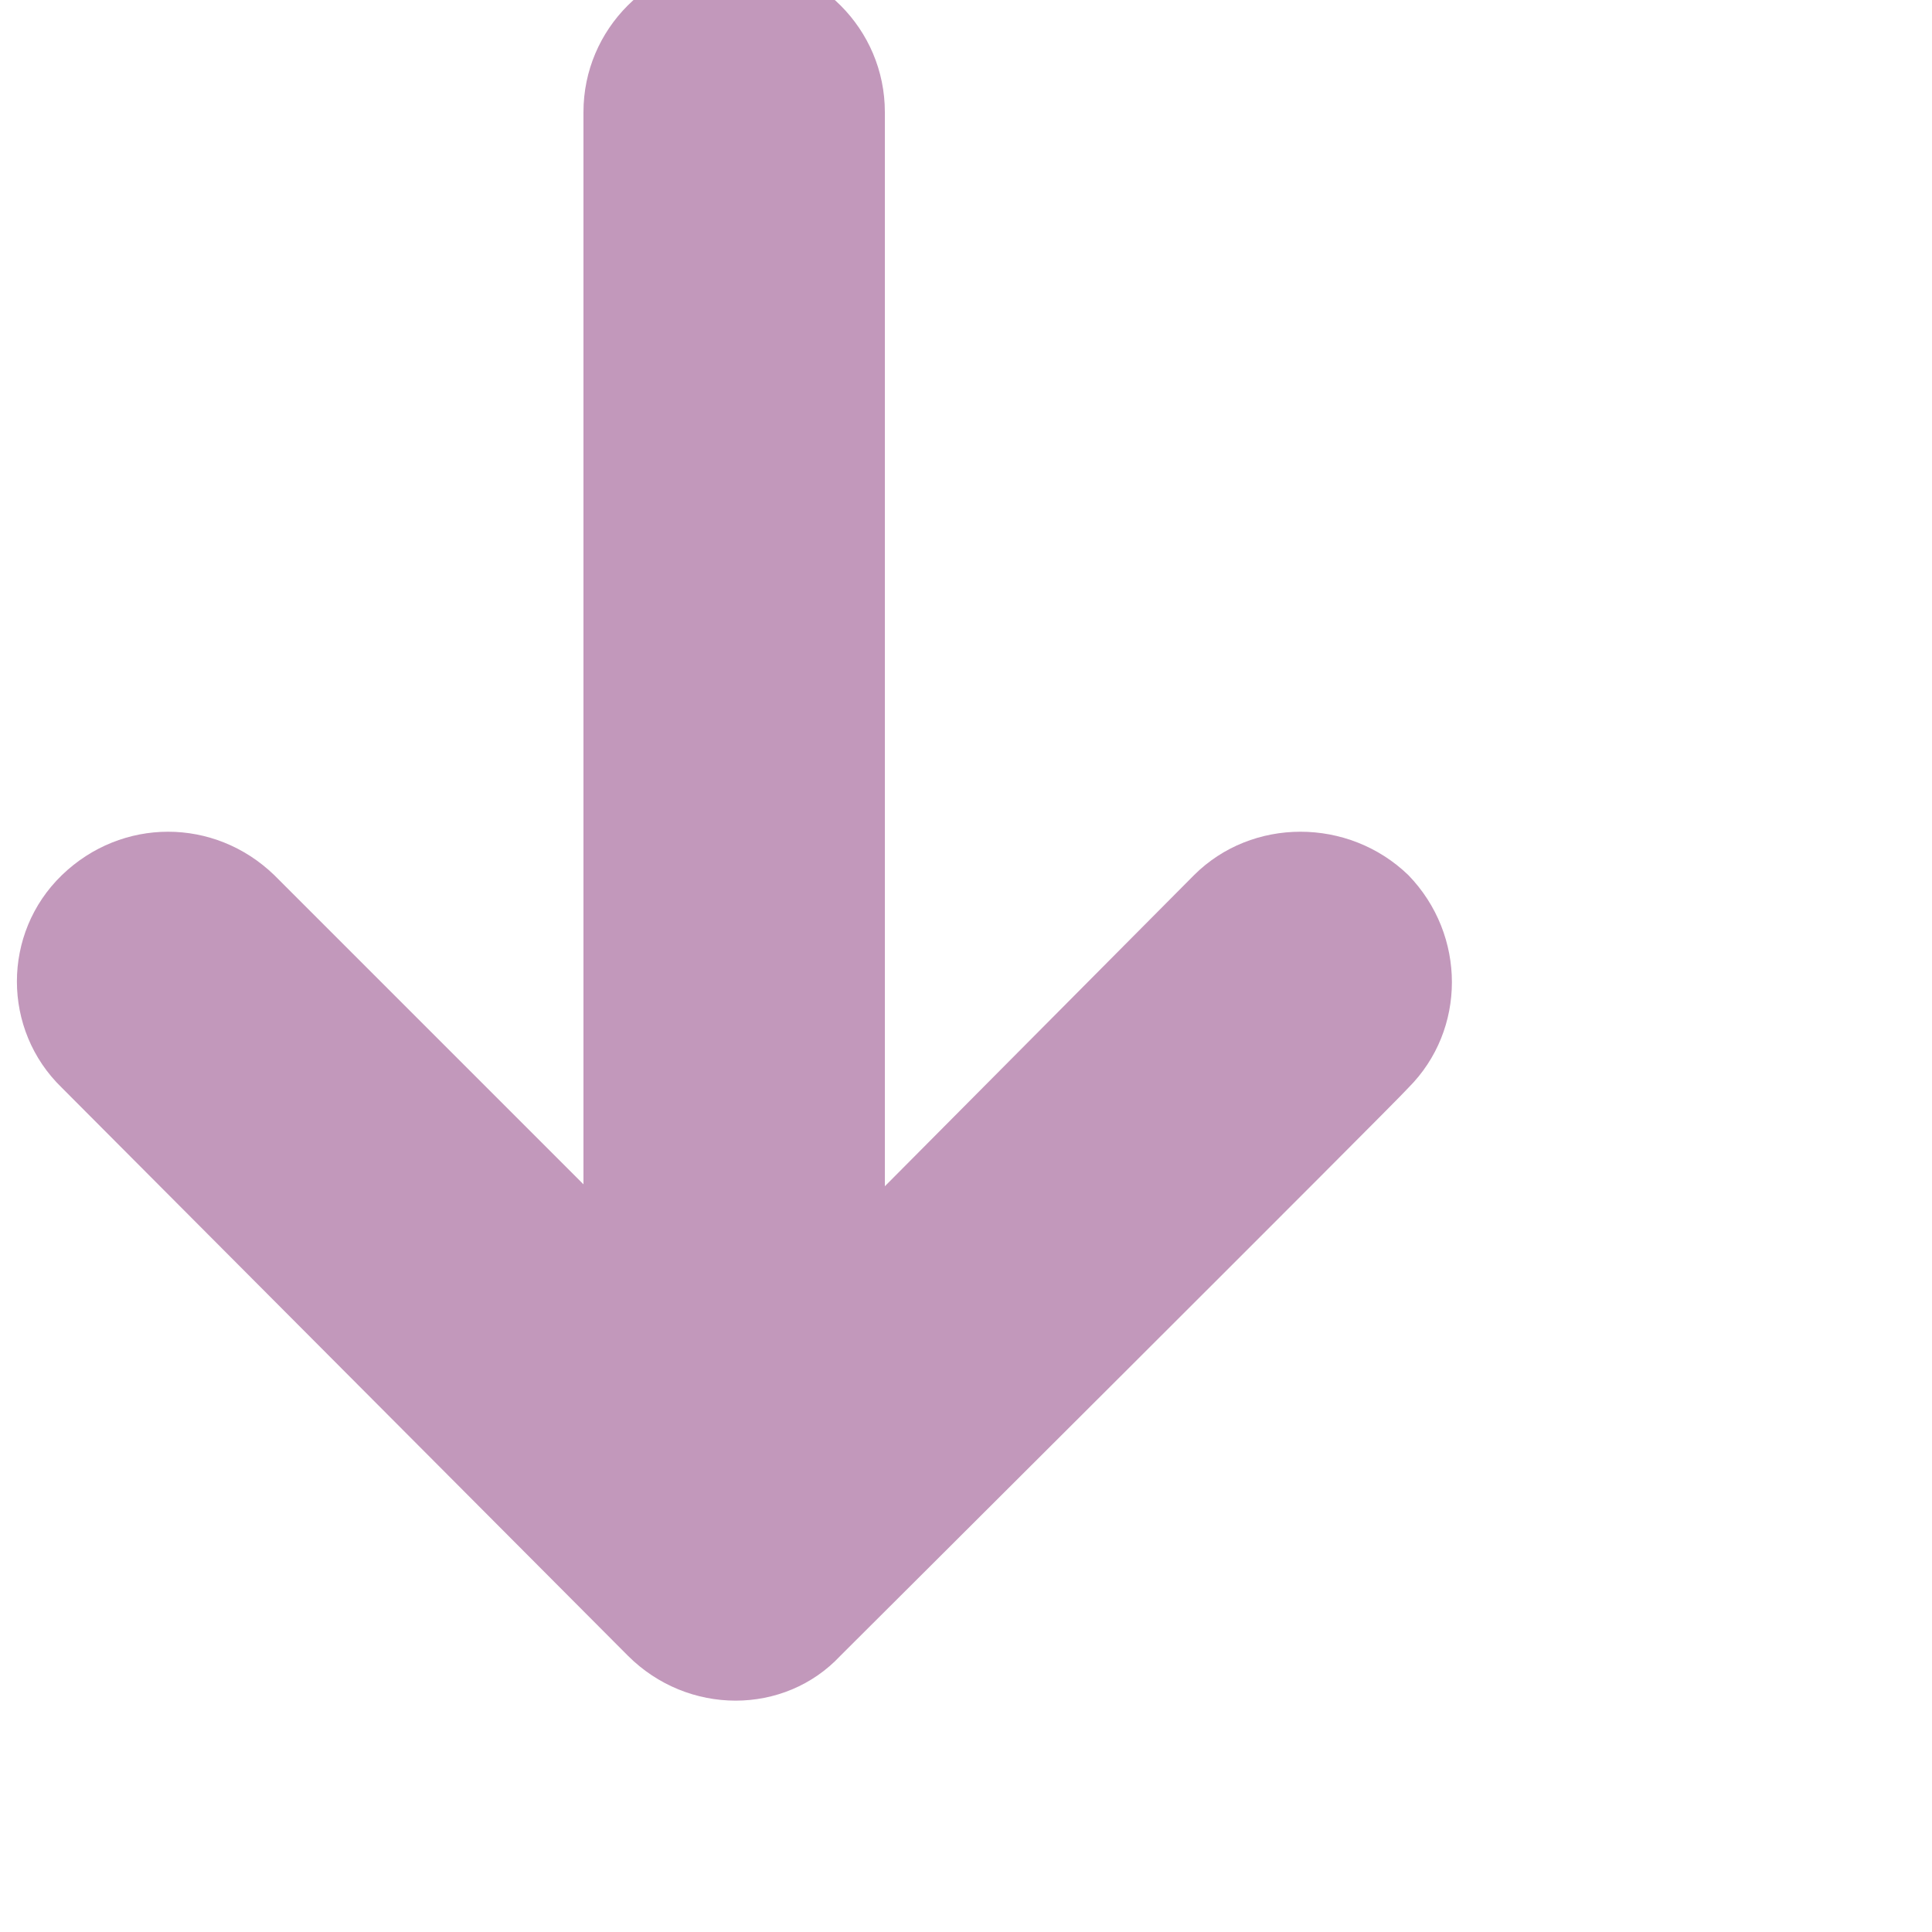
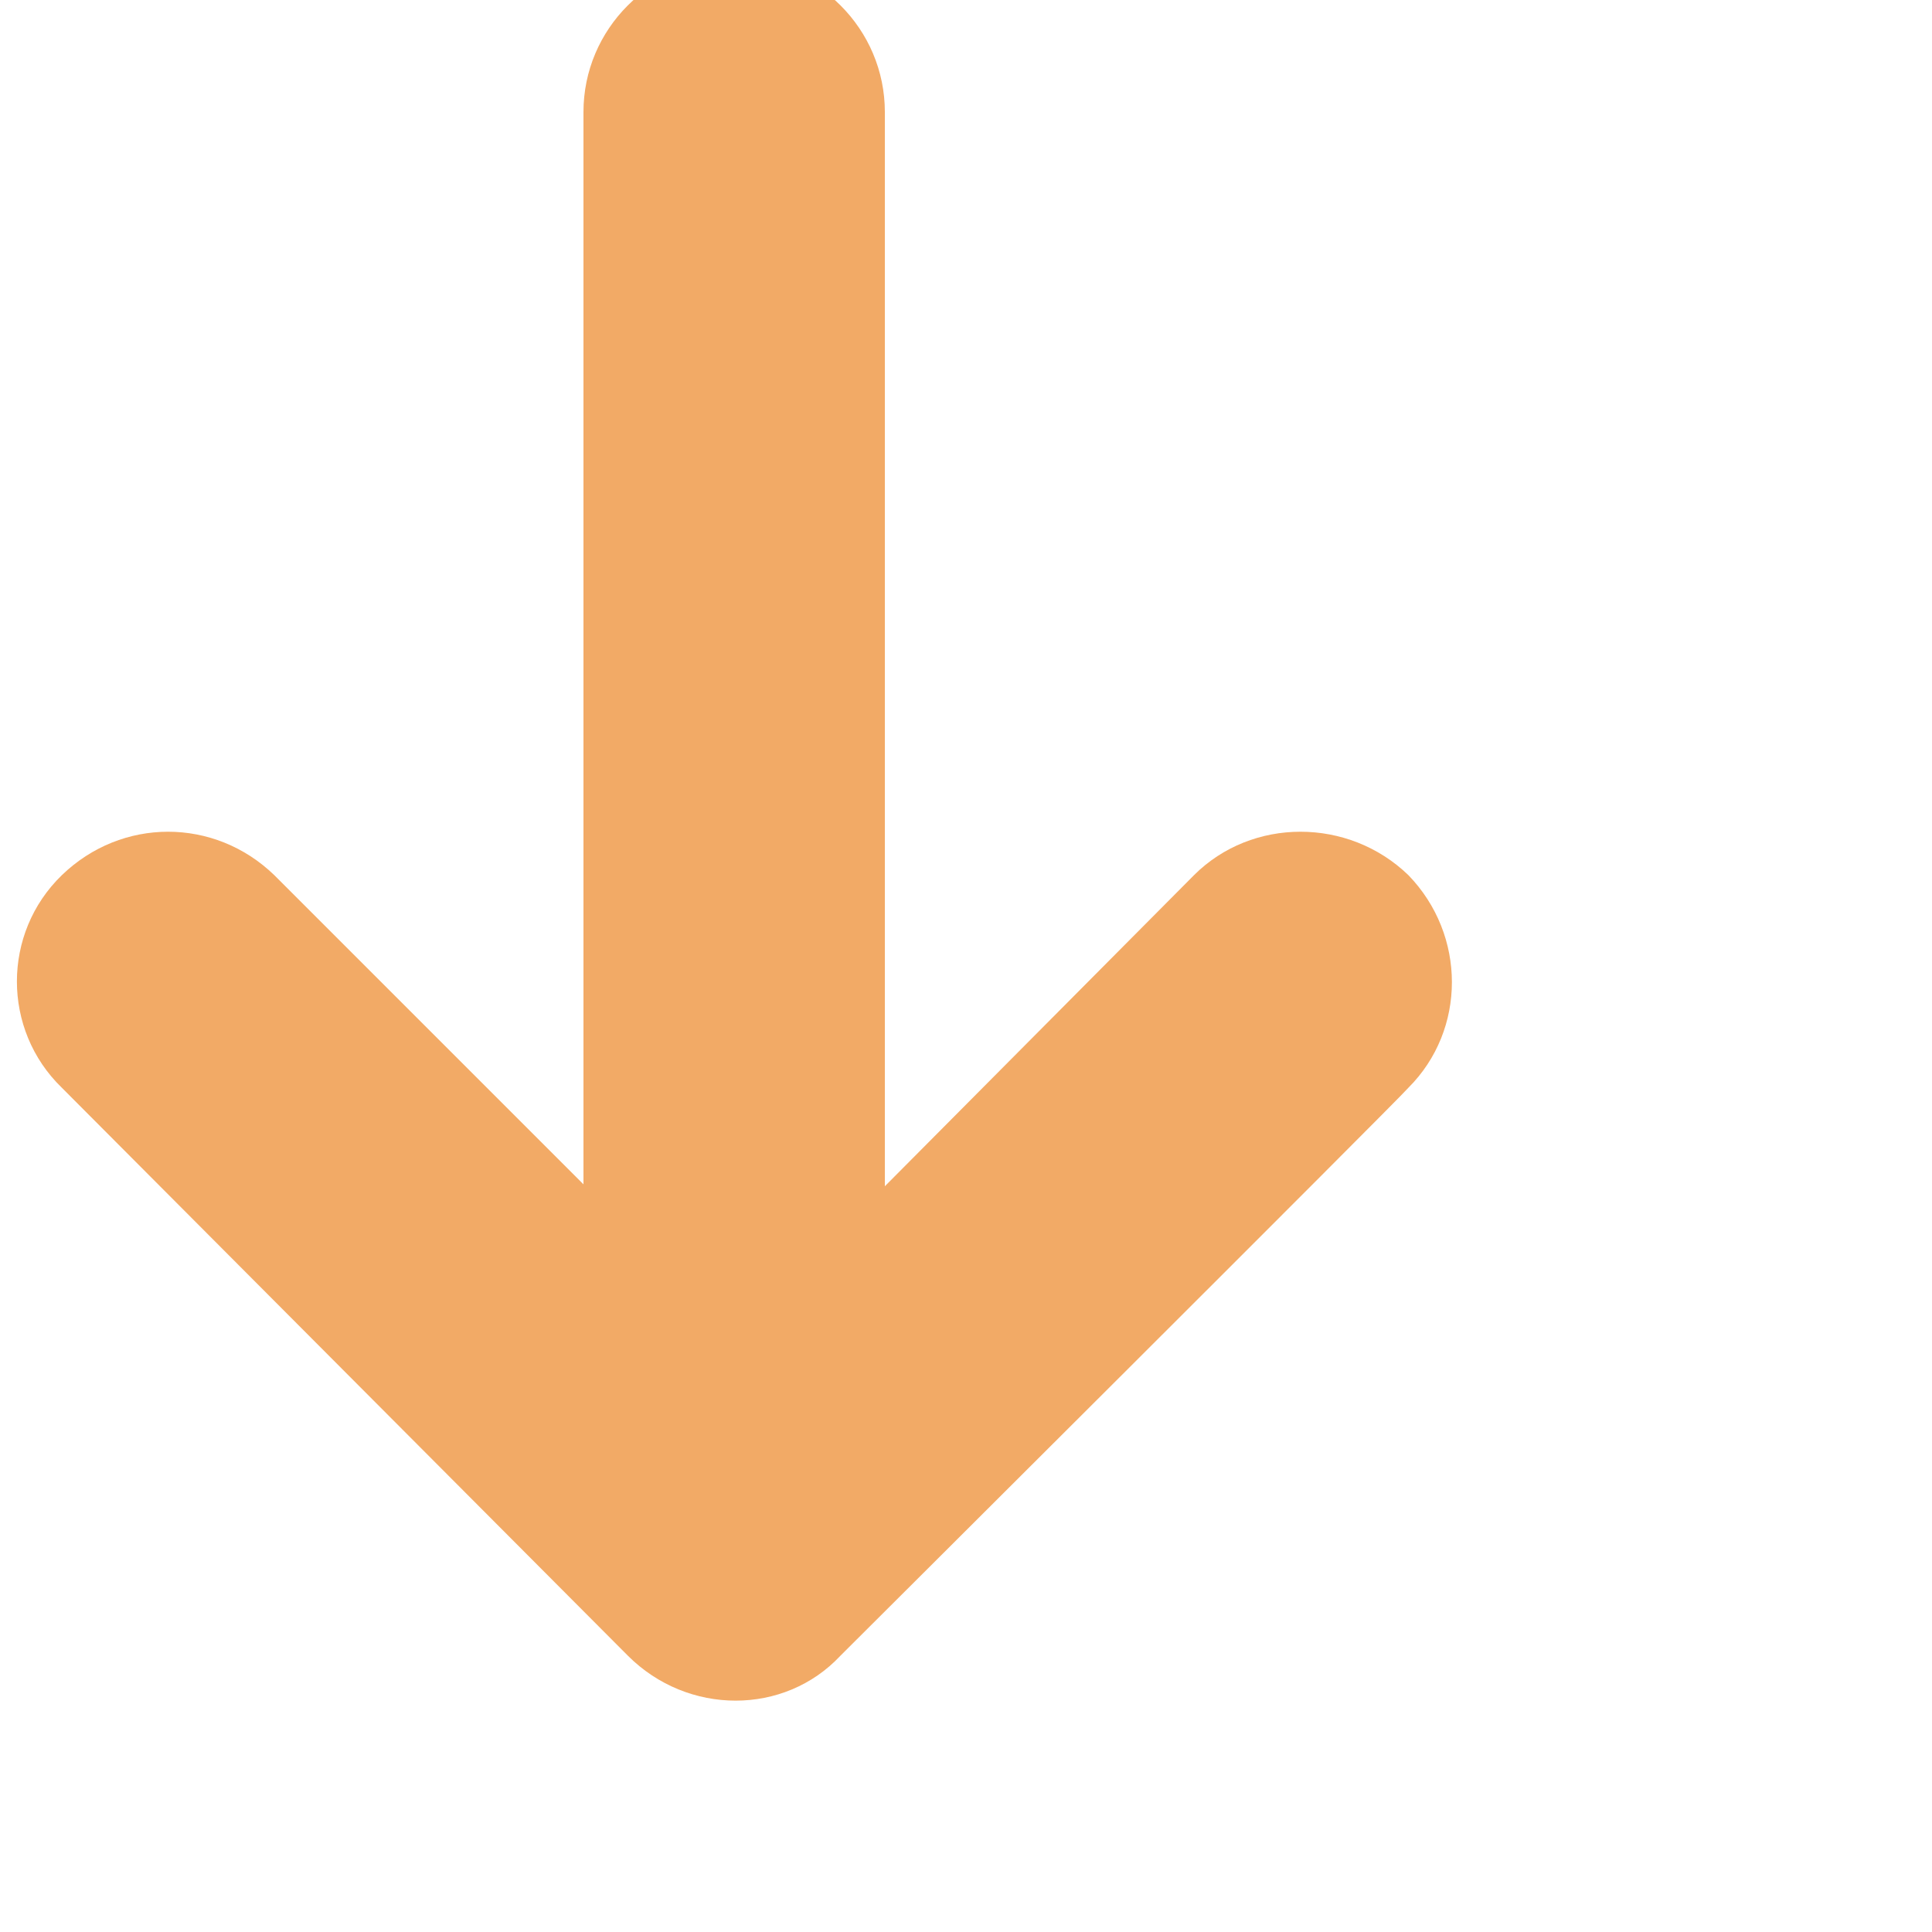
<svg xmlns="http://www.w3.org/2000/svg" class="icon-leading icon-middle" width="20" height="20" viewBox="0 0 100 100">
  <g>
-     <g style="fill:#C298BB; margin-right: 4px;">
-       <svg fill="#C298BB;" version="1.1" x="-12px" y="-7px" viewBox="0 0 100 100" enable-background="new 0 0 100 100" xml:space="preserve">
+     <g style="fill:#F2AA66; margin-right: 4px;">
+       <svg fill="#F2AA66;" version="1.1" x="-12px" y="-7px" viewBox="0 0 100 100" enable-background="new 0 0 100 100" xml:space="preserve">
        <path d="M42.2,68.3c-3.2-3.2-15.8-15.8-16-16c-3.1-3-7.9-3-11,0c-3.1,3-3.1,8,0,11c0.2,0.2,29.3,29.4,29.3,29.4  c3.1,3.1,8.1,3.1,11,0c0,0,28.8-28.7,29.4-29.4c3-3,3-7.9,0-11c-3.1-3-8.1-3-11.1,0c-0.6,0.6-16,16.1-16,16.1V12.8  C57.8,8.5,54.3,5,50,5c-4.3,0-7.8,3.5-7.8,7.8V68.3z" />
      </svg>
    </g>
  </g>
</svg>
